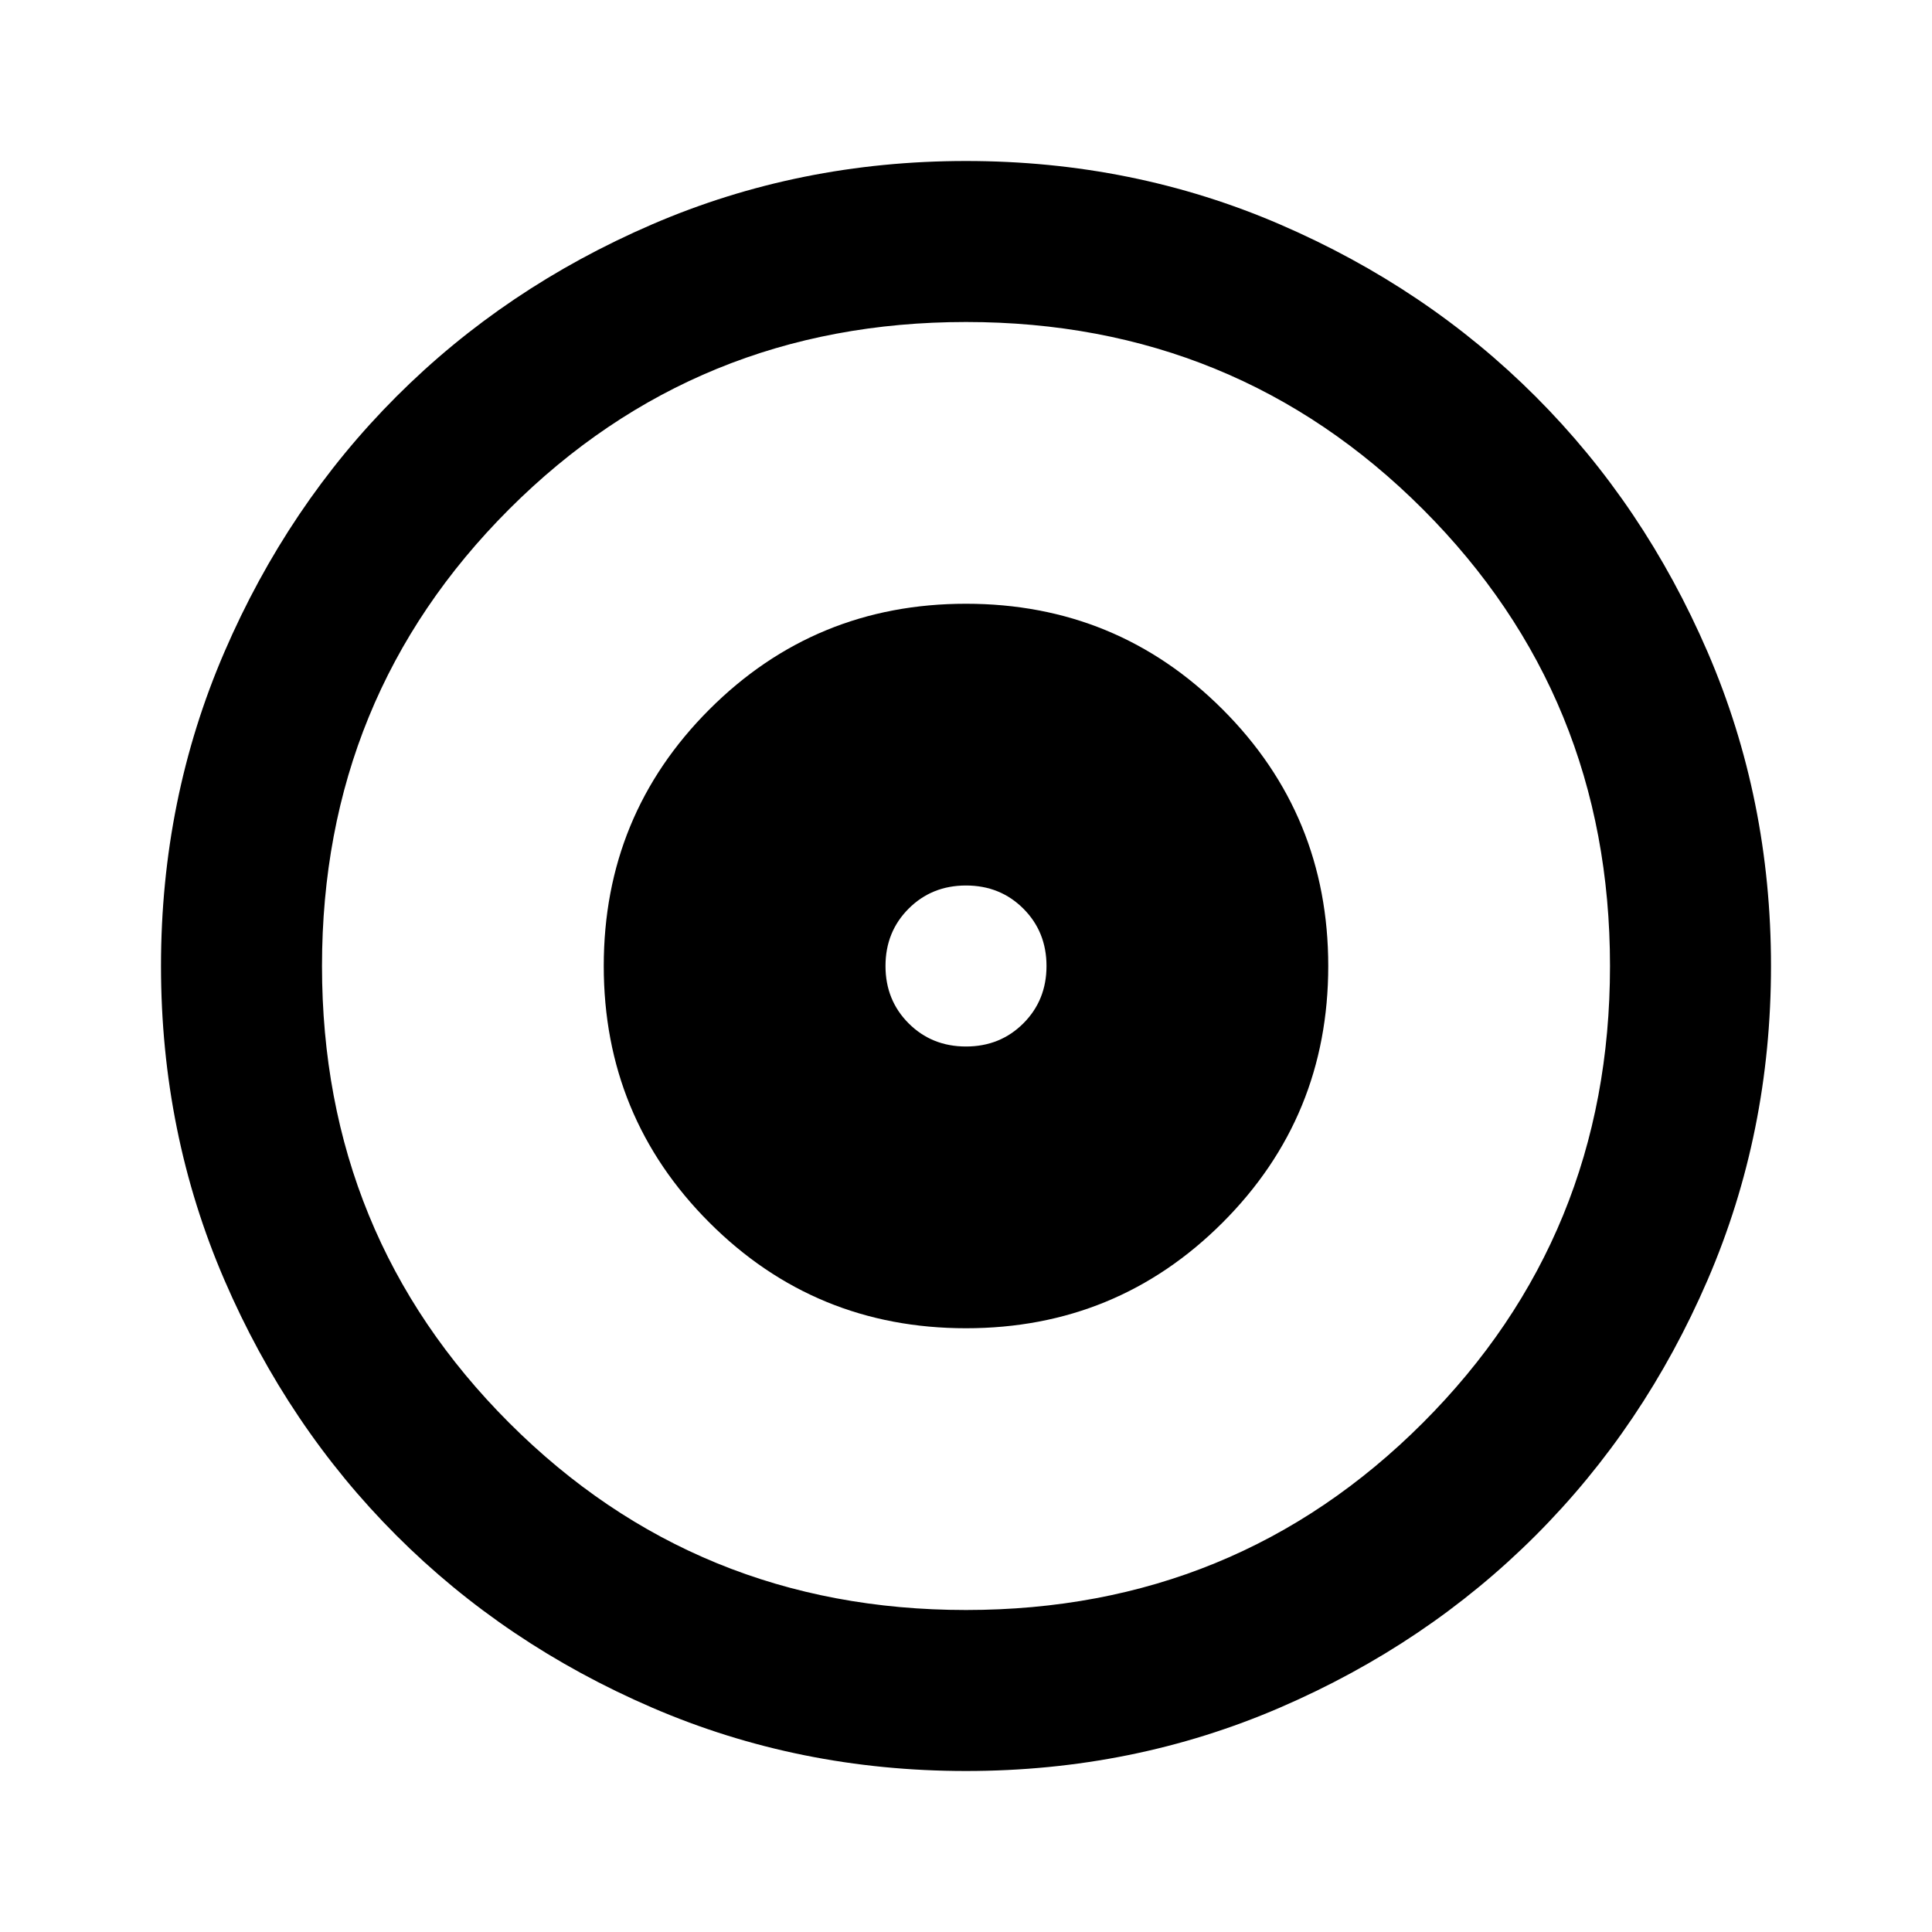
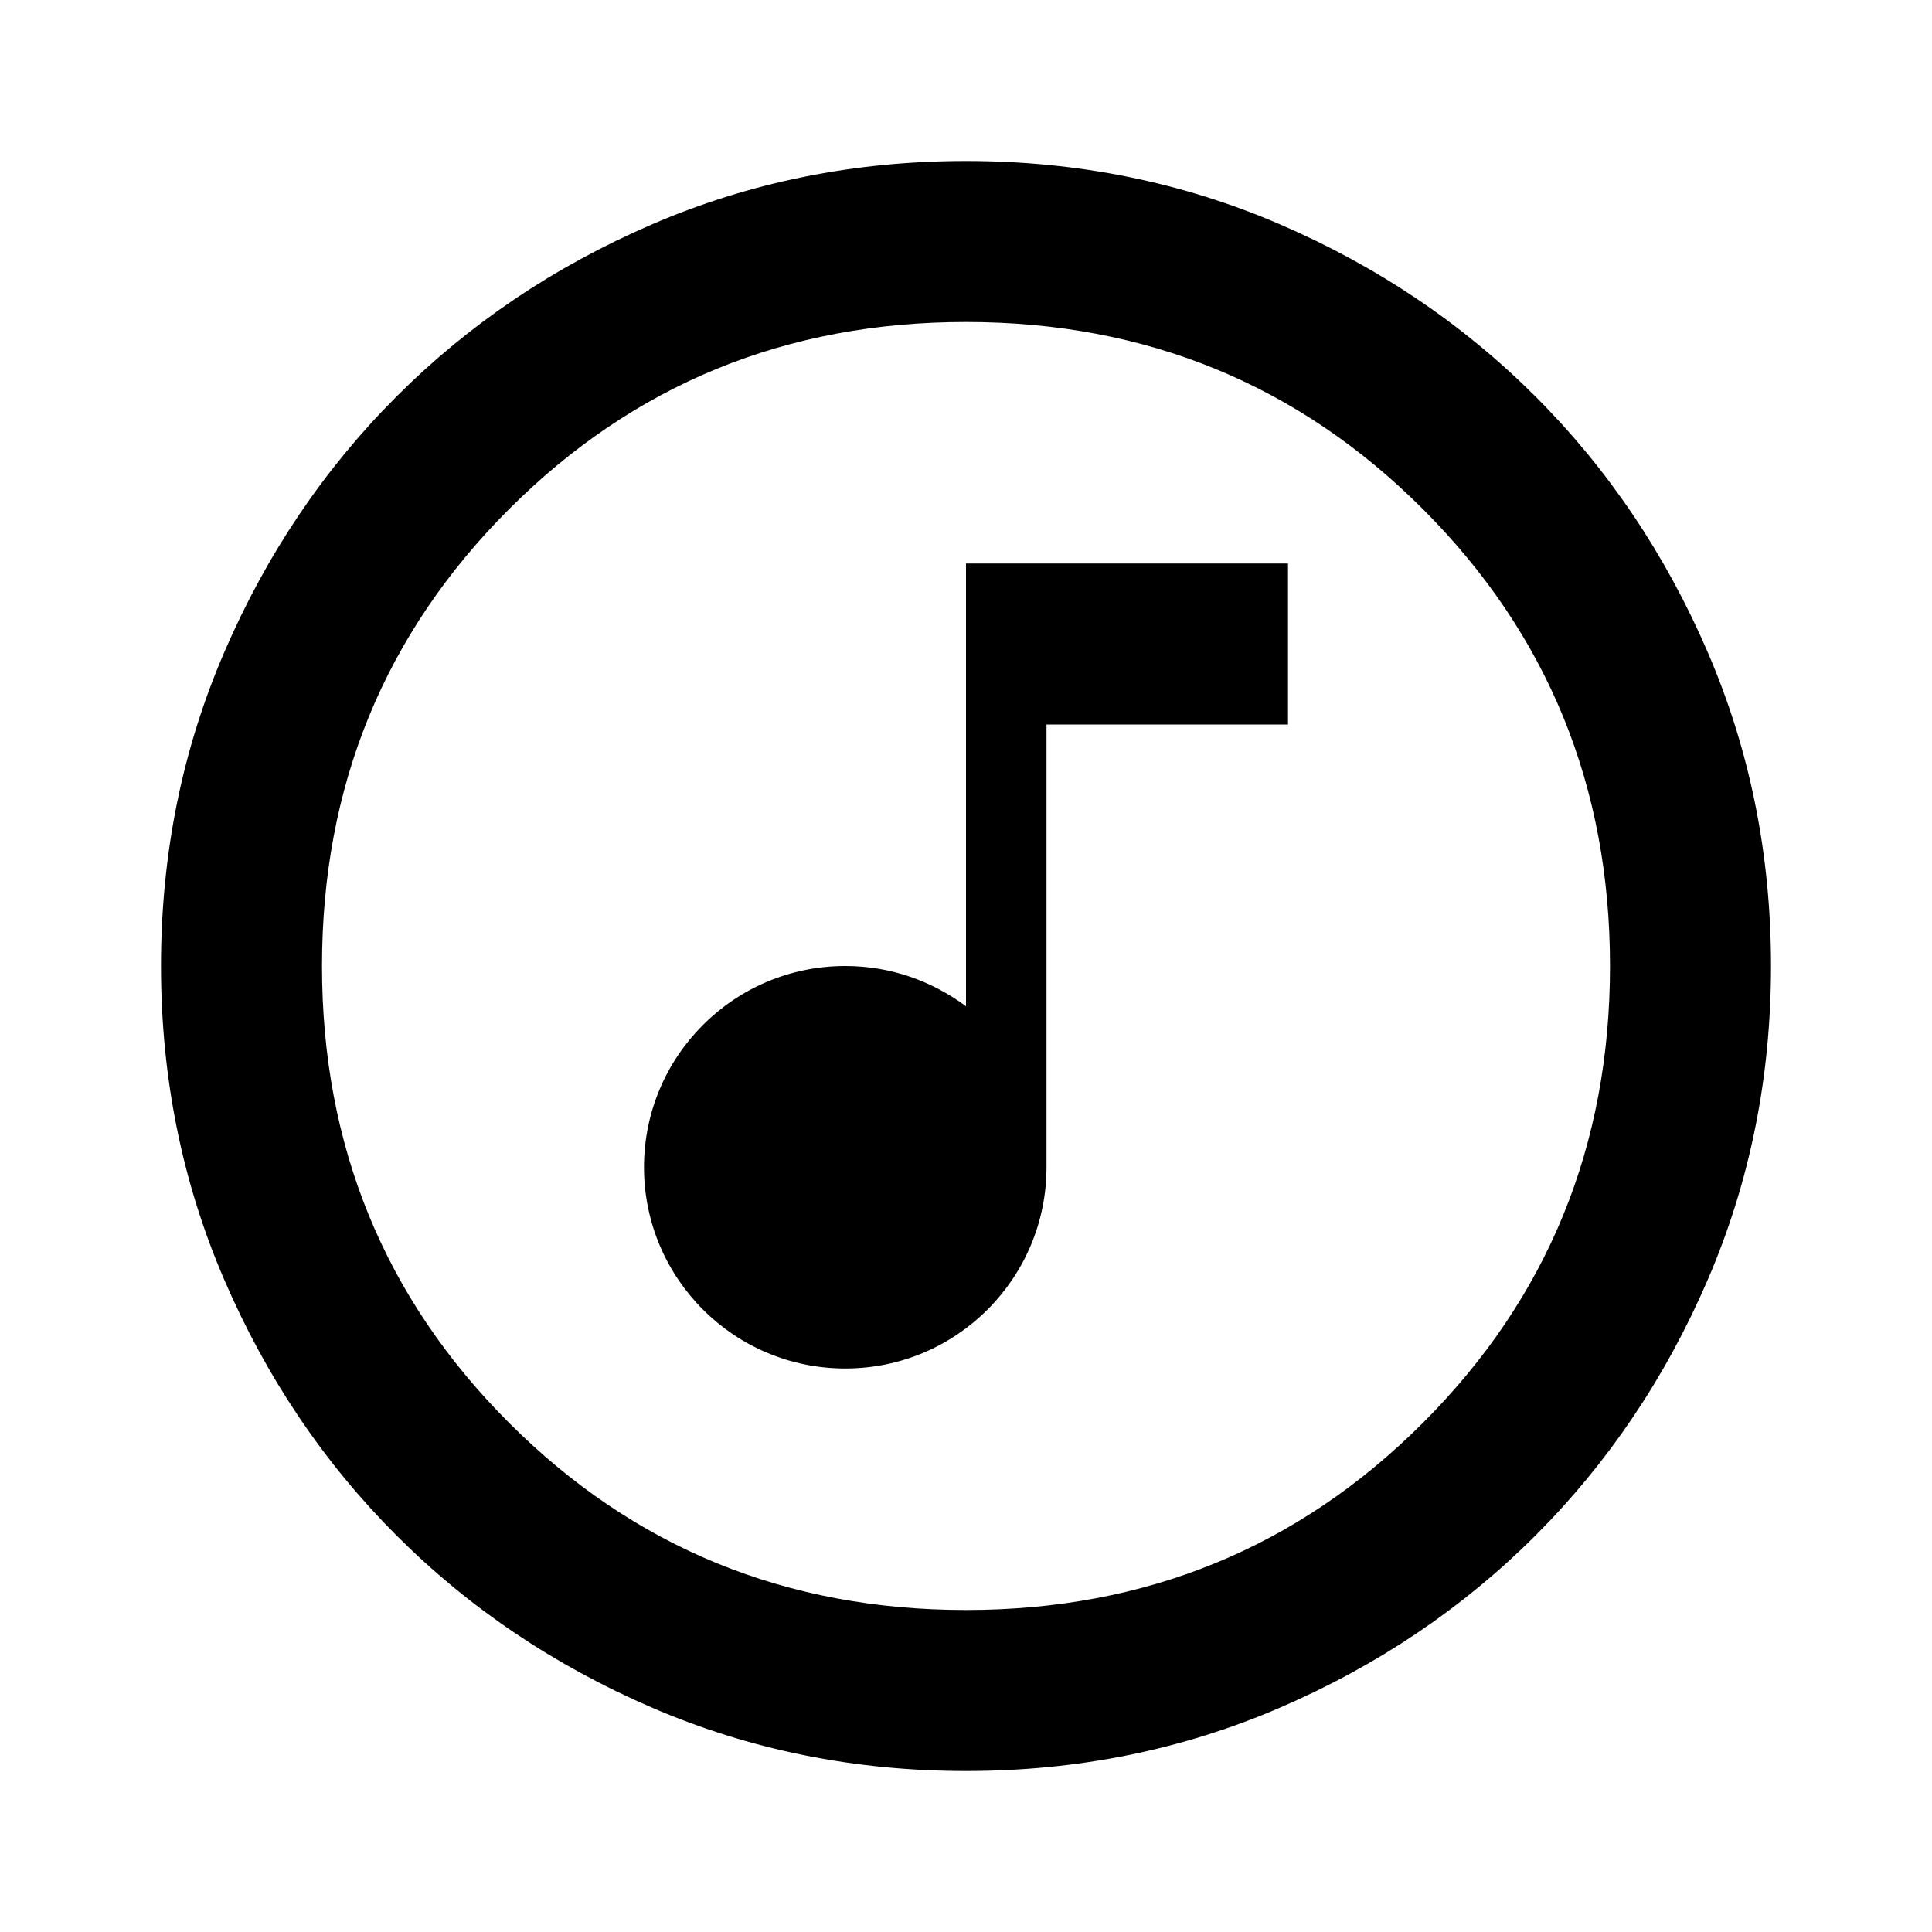
- <svg xmlns="http://www.w3.org/2000/svg" width="24" height="24" viewBox="0 -960 960 960">
-   <path d="M480-300q75 0 127.5-52.5T660-480q0-75-52.5-127.5T480-660q-75 0-127.5 52.5T300-480q0 75 52.5 127.5T480-300Zm0-140q-17 0-28.5-11.5T440-480q0-17 11.5-28.5T480-520q17 0 28.5 11.5T520-480q0 17-11.5 28.5T480-440Zm0 360q-83 0-156-31.5T197-197q-54-54-85.5-127T80-480q0-83 31.5-156T197-763q54-54 127-85.5T480-880q83 0 156 31.5T763-763q54 54 85.5 127T880-480q0 83-31.5 156T763-197q-54 54-127 85.5T480-80Zm0-80q134 0 227-93t93-227q0-134-93-227t-227-93q-134 0-227 93t-93 227q0 134 93 227t227 93Zm0-320Z" fill="#000" />
+ <svg xmlns="http://www.w3.org/2000/svg" id="svg4" width="24" height="24" version="1.1" viewBox="0 -960 960 960">
+   <path id="path131" d="m640-600v-80h-160v220c-16.8-12.4-37.2-20-60-20a100 100 0 0 0-100 100 100 100 0 0 0 100 100 100 100 0 0 0 100-100v-220h120m-160-280c-55.333 0-107.35 10.484-156.02 31.484-48.667 21-90.956 49.547-126.95 85.547s-64.547 78.29-85.547 126.95c-21 48.667-31.484 100.68-31.484 156.02s10.484 107.35 31.484 156.02c21 48.667 49.547 90.956 85.547 126.95s78.29 64.547 126.95 85.547c48.667 21 100.68 31.484 156.02 31.484s107.35-10.484 156.02-31.484c48.667-21 90.956-49.547 126.95-85.547s64.547-78.29 85.547-126.95c21-48.667 31.484-100.68 31.484-156.02s-10.484-107.35-31.484-156.02c-21-48.667-49.547-90.956-85.547-126.95s-78.29-64.547-126.95-85.547c-48.667-21-100.68-31.484-156.02-31.484zm0 80c89.333 0 165.03 30.969 227.03 92.969s92.969 137.7 92.969 227.03-30.969 165.03-92.969 227.03-137.7 92.969-227.03 92.969-165.03-30.969-227.03-92.969-92.969-137.7-92.969-227.03 30.969-165.03 92.969-227.03 137.7-92.969 227.03-92.969z" fill="#000" />
</svg>
